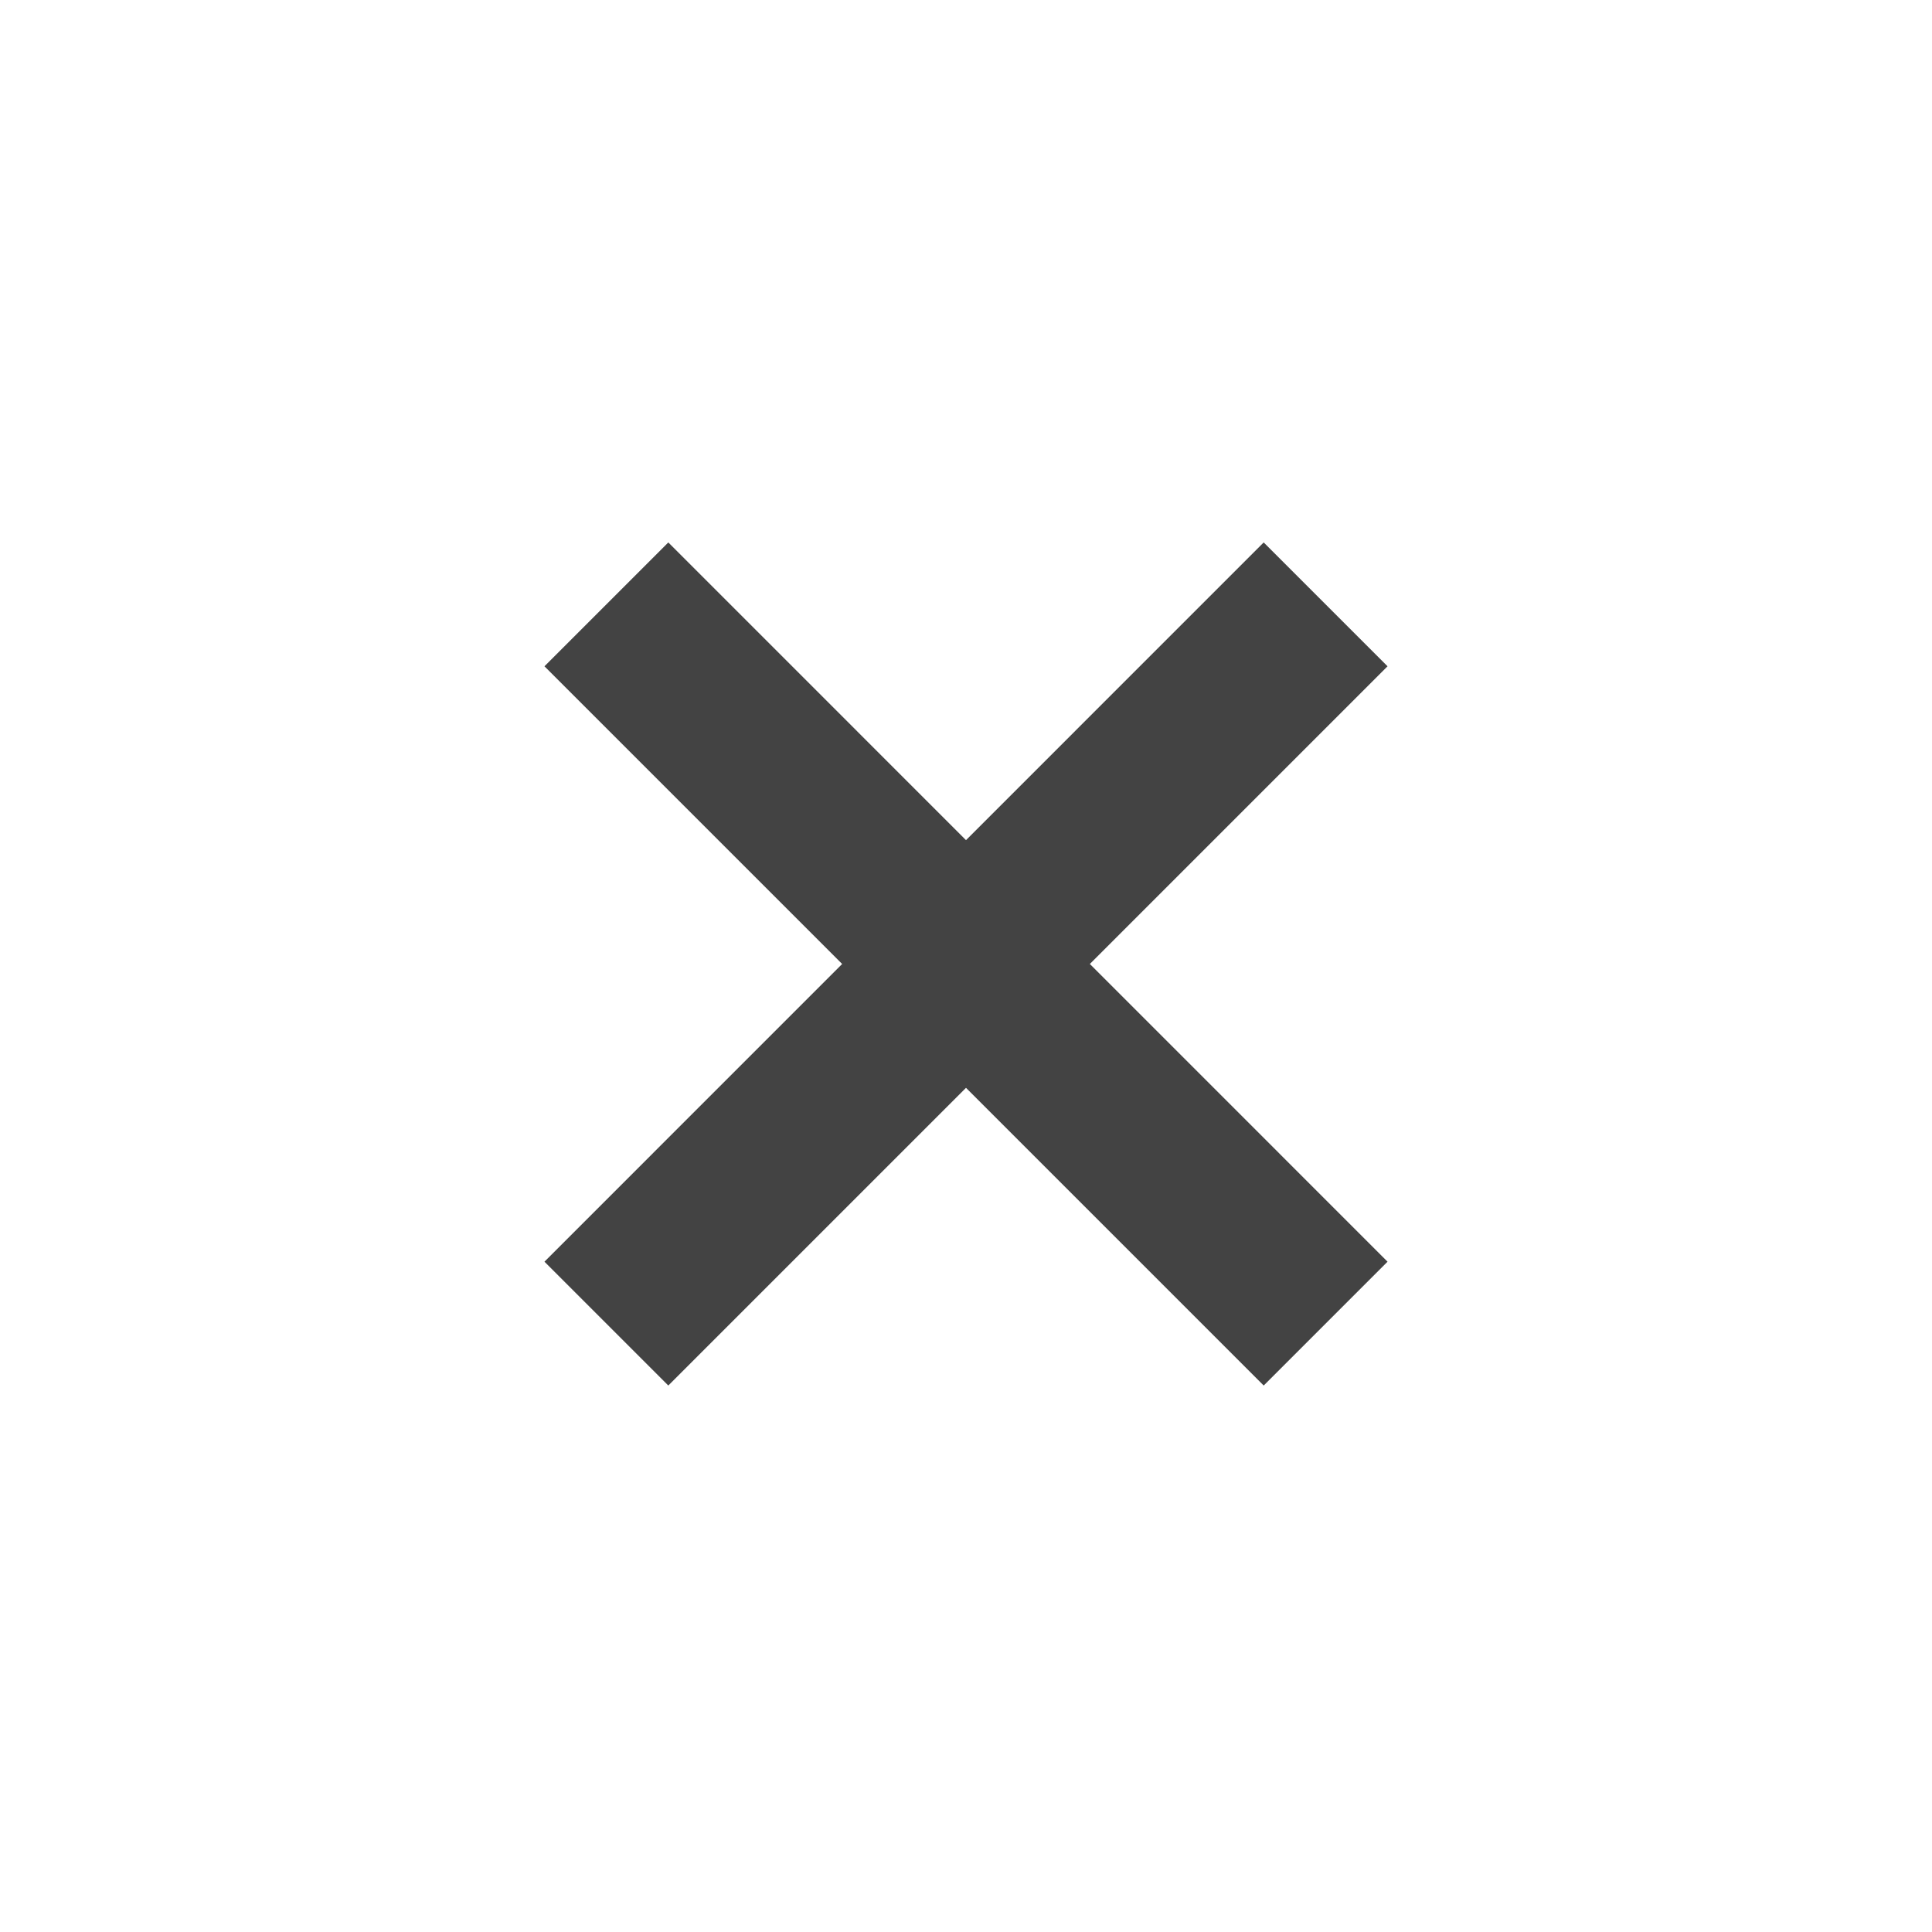
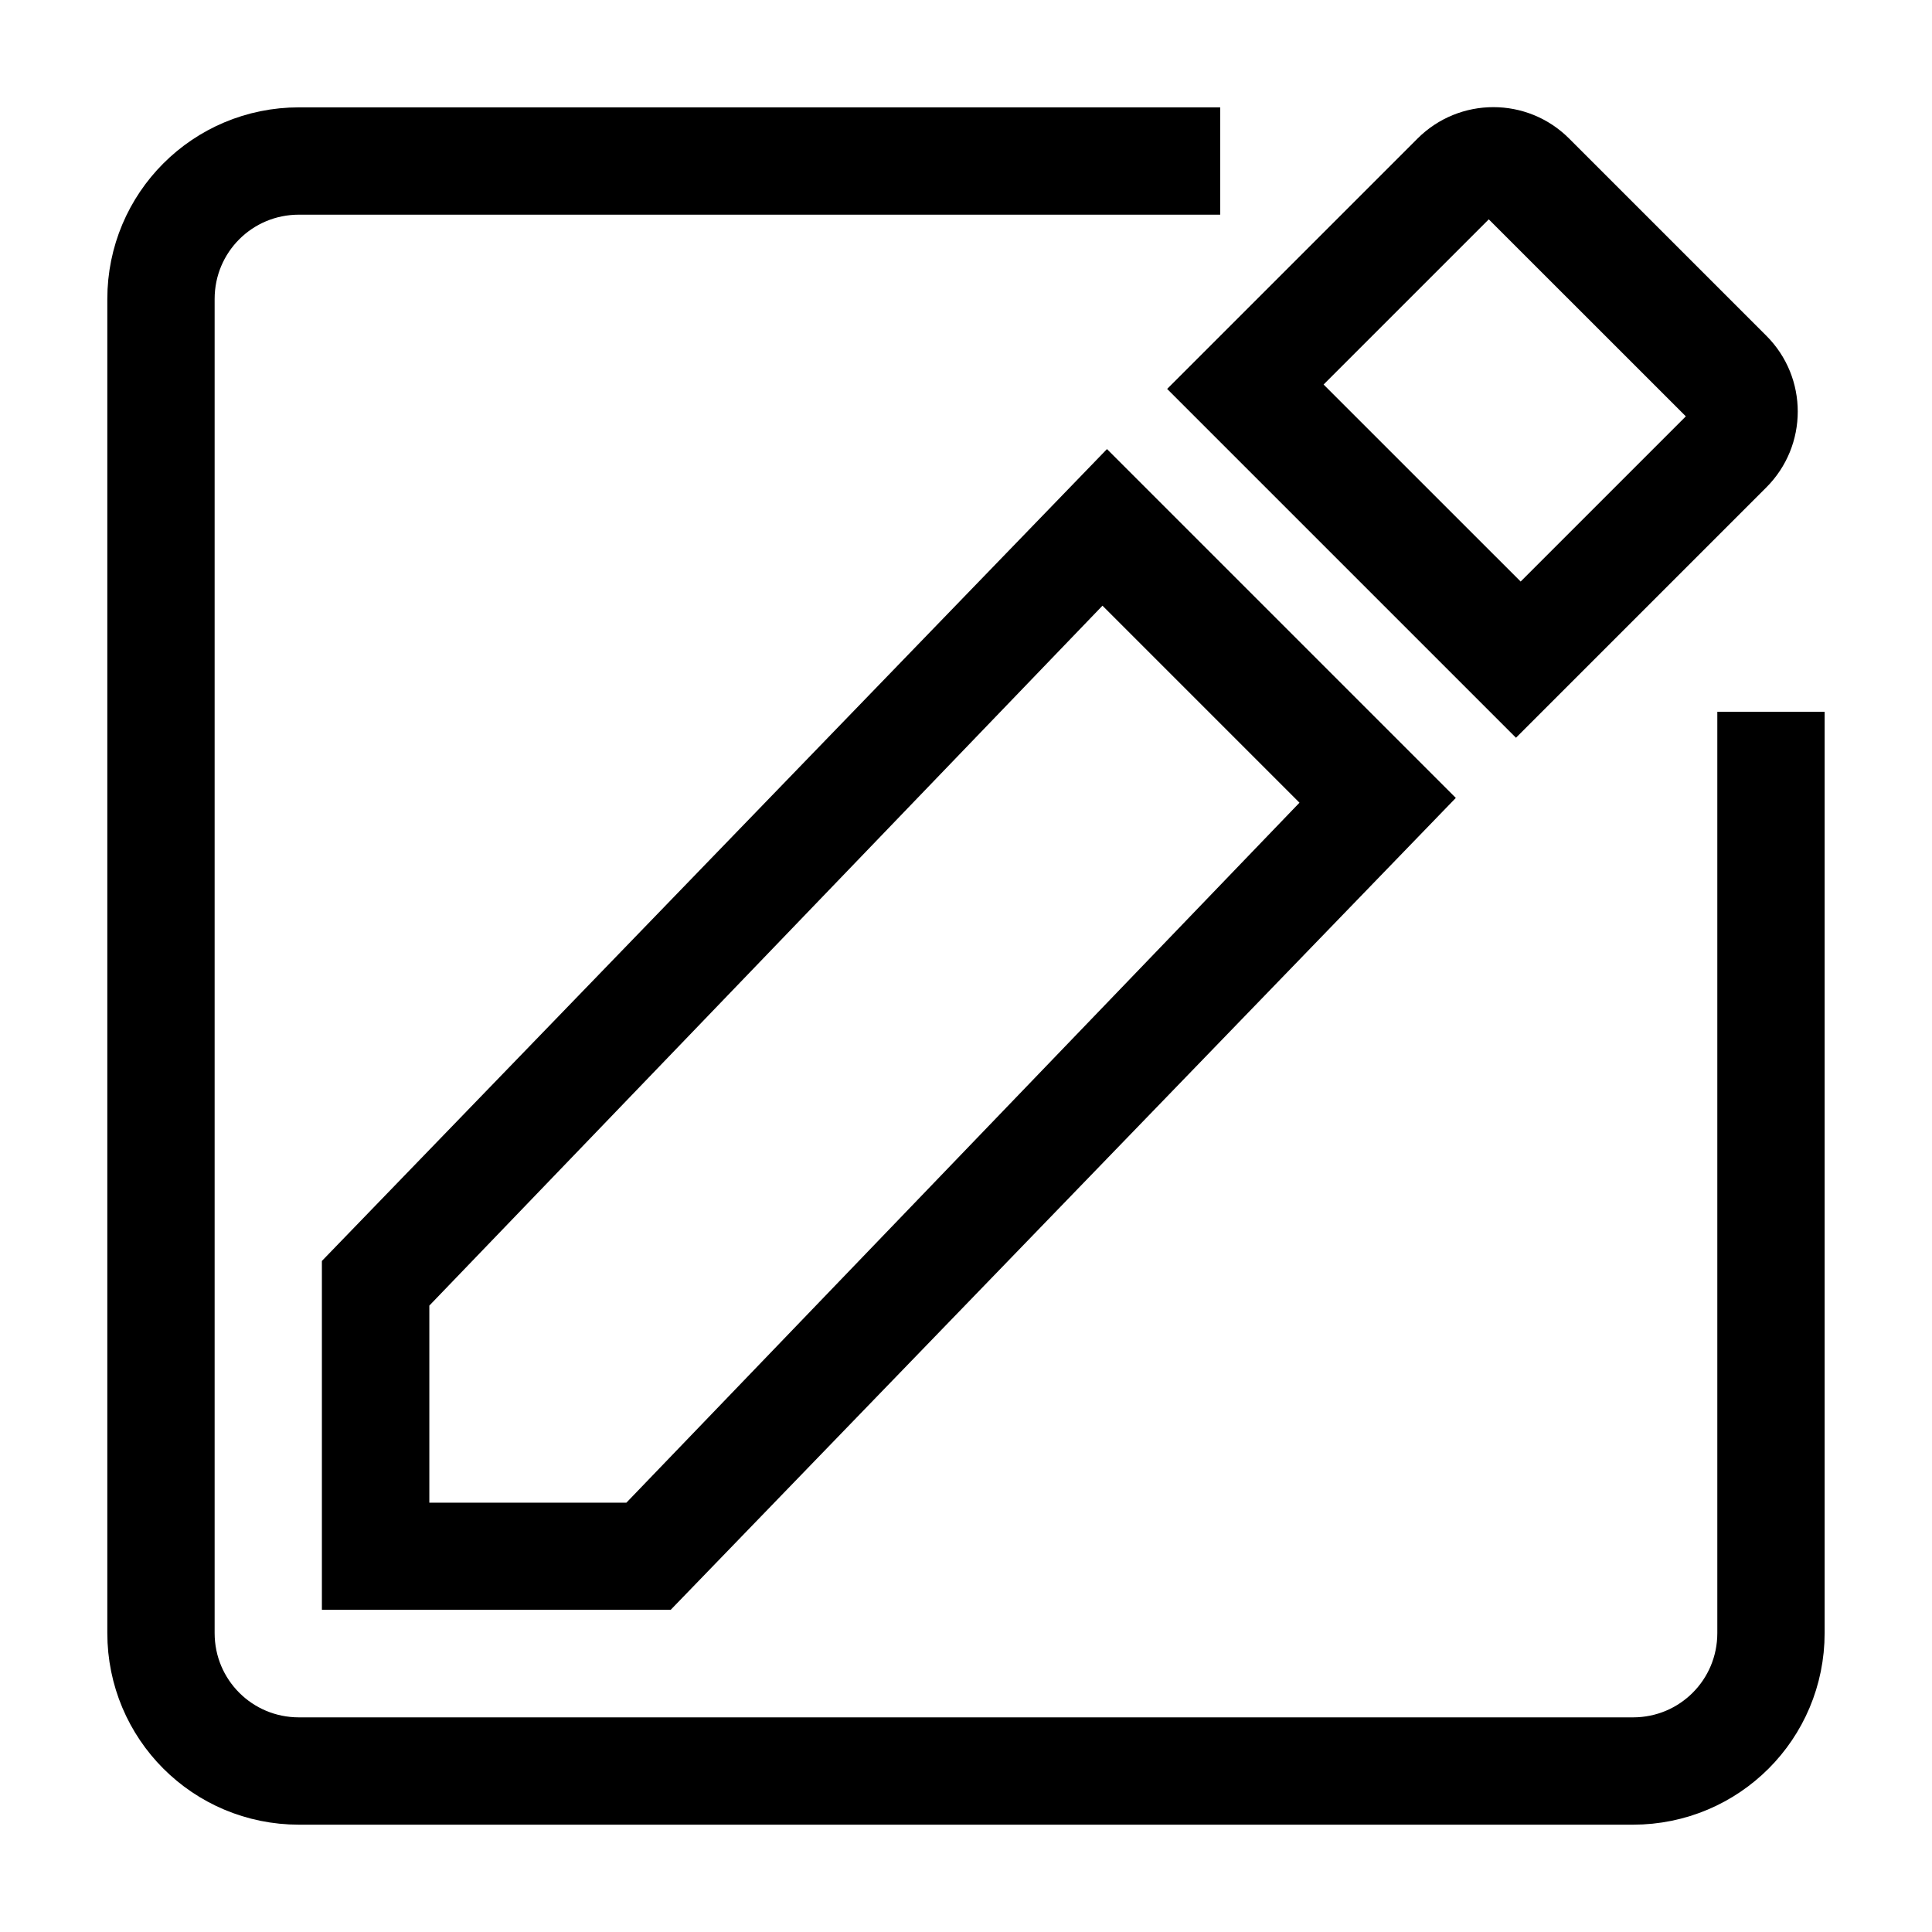
- <svg xmlns="http://www.w3.org/2000/svg" height="24px" viewBox="0 -960 960 960" width="24px" fill="#434343">
-   <path d="m332.08-271.54-61.54-61.54L418.46-481 270.54-628.92l61.54-61.54L480-542.54l147.92-147.92 61.54 61.54L541.54-481l147.92 147.92-61.54 61.54L480-419.46 332.08-271.54Z" />
+ <svg xmlns="http://www.w3.org/2000/svg" version="1.1" width="36" height="36" viewBox="0 0 36 36" enable-background="new 0 0 24.00 24.00" xml:space="preserve" id="svg853">
+   <defs id="defs857" />
+   <path fill="#000000" fill-opacity="1" stroke-width="0.2" stroke-linejoin="round" d="m 32.912,9.083 -4.664,4.664 -6.5,-6.5 4.664,-4.664 c 0.782,-0.782 2.048,-0.782 2.828,0 l 3.672,3.672 c 0.782,0.78 0.782,2.046 0,2.828 z M 5.998,23.496 20.627,8.368 27.127,14.868 12.498,29.996 H 5.998 Z M 27.741,4.087 l -3.078,3.078 3.672,3.671 3.078,-3.078 z M 24.214,14.957 20.543,11.286 8,24.328 V 28 h 3.672 z" id="path851" />
+   <g id="g961" transform="matrix(0.789473,0,0,0.7894759,14.13663,-0.5484149)" style="stroke-width:1.267">
+     <path id="rect1443" style="fill:none;stroke:#000000;stroke-width:2.533;stroke-linejoin:round" d="m 23.893,17.495 v 21.743 c 0,1.804 -1.453,3.257 -3.257,3.257 h -31.486 c -1.804,0 -3.257,-1.453 -3.257,-3.257 V 7.752 c 0,-1.804 1.453,-3.257 3.257,-3.257 l 21.743,-2e-7" />
+   </g>
</svg>
